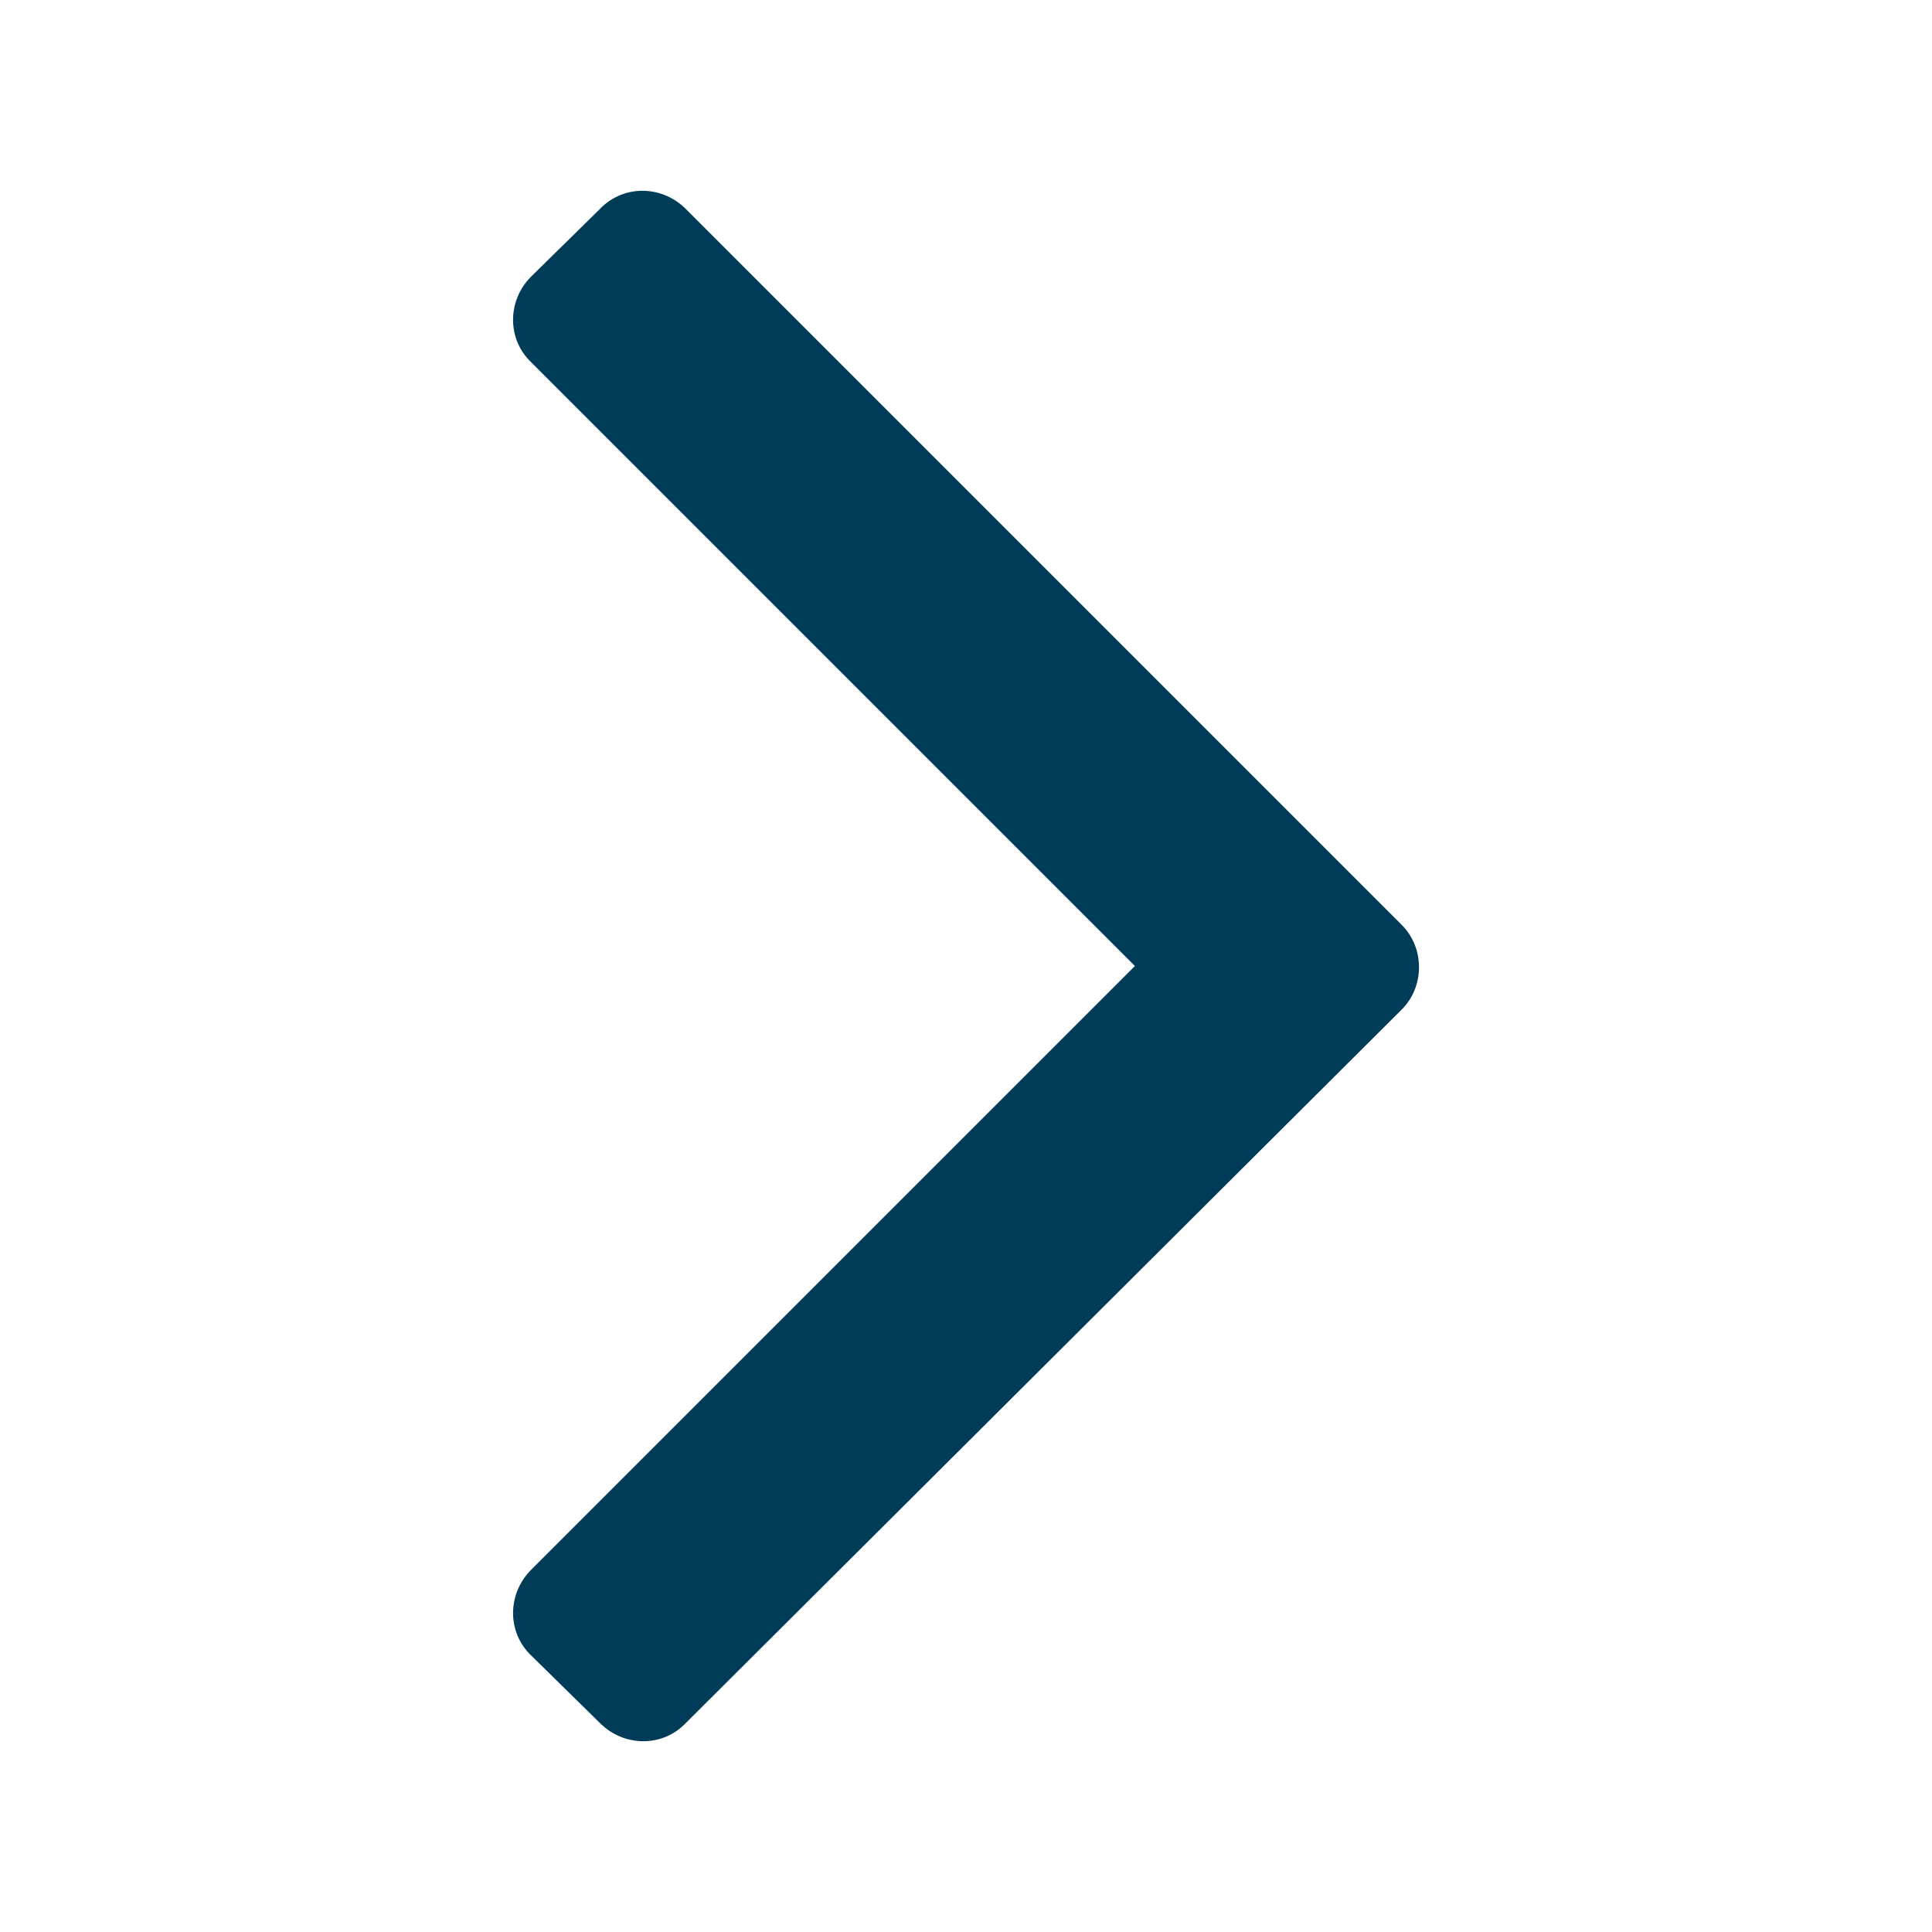
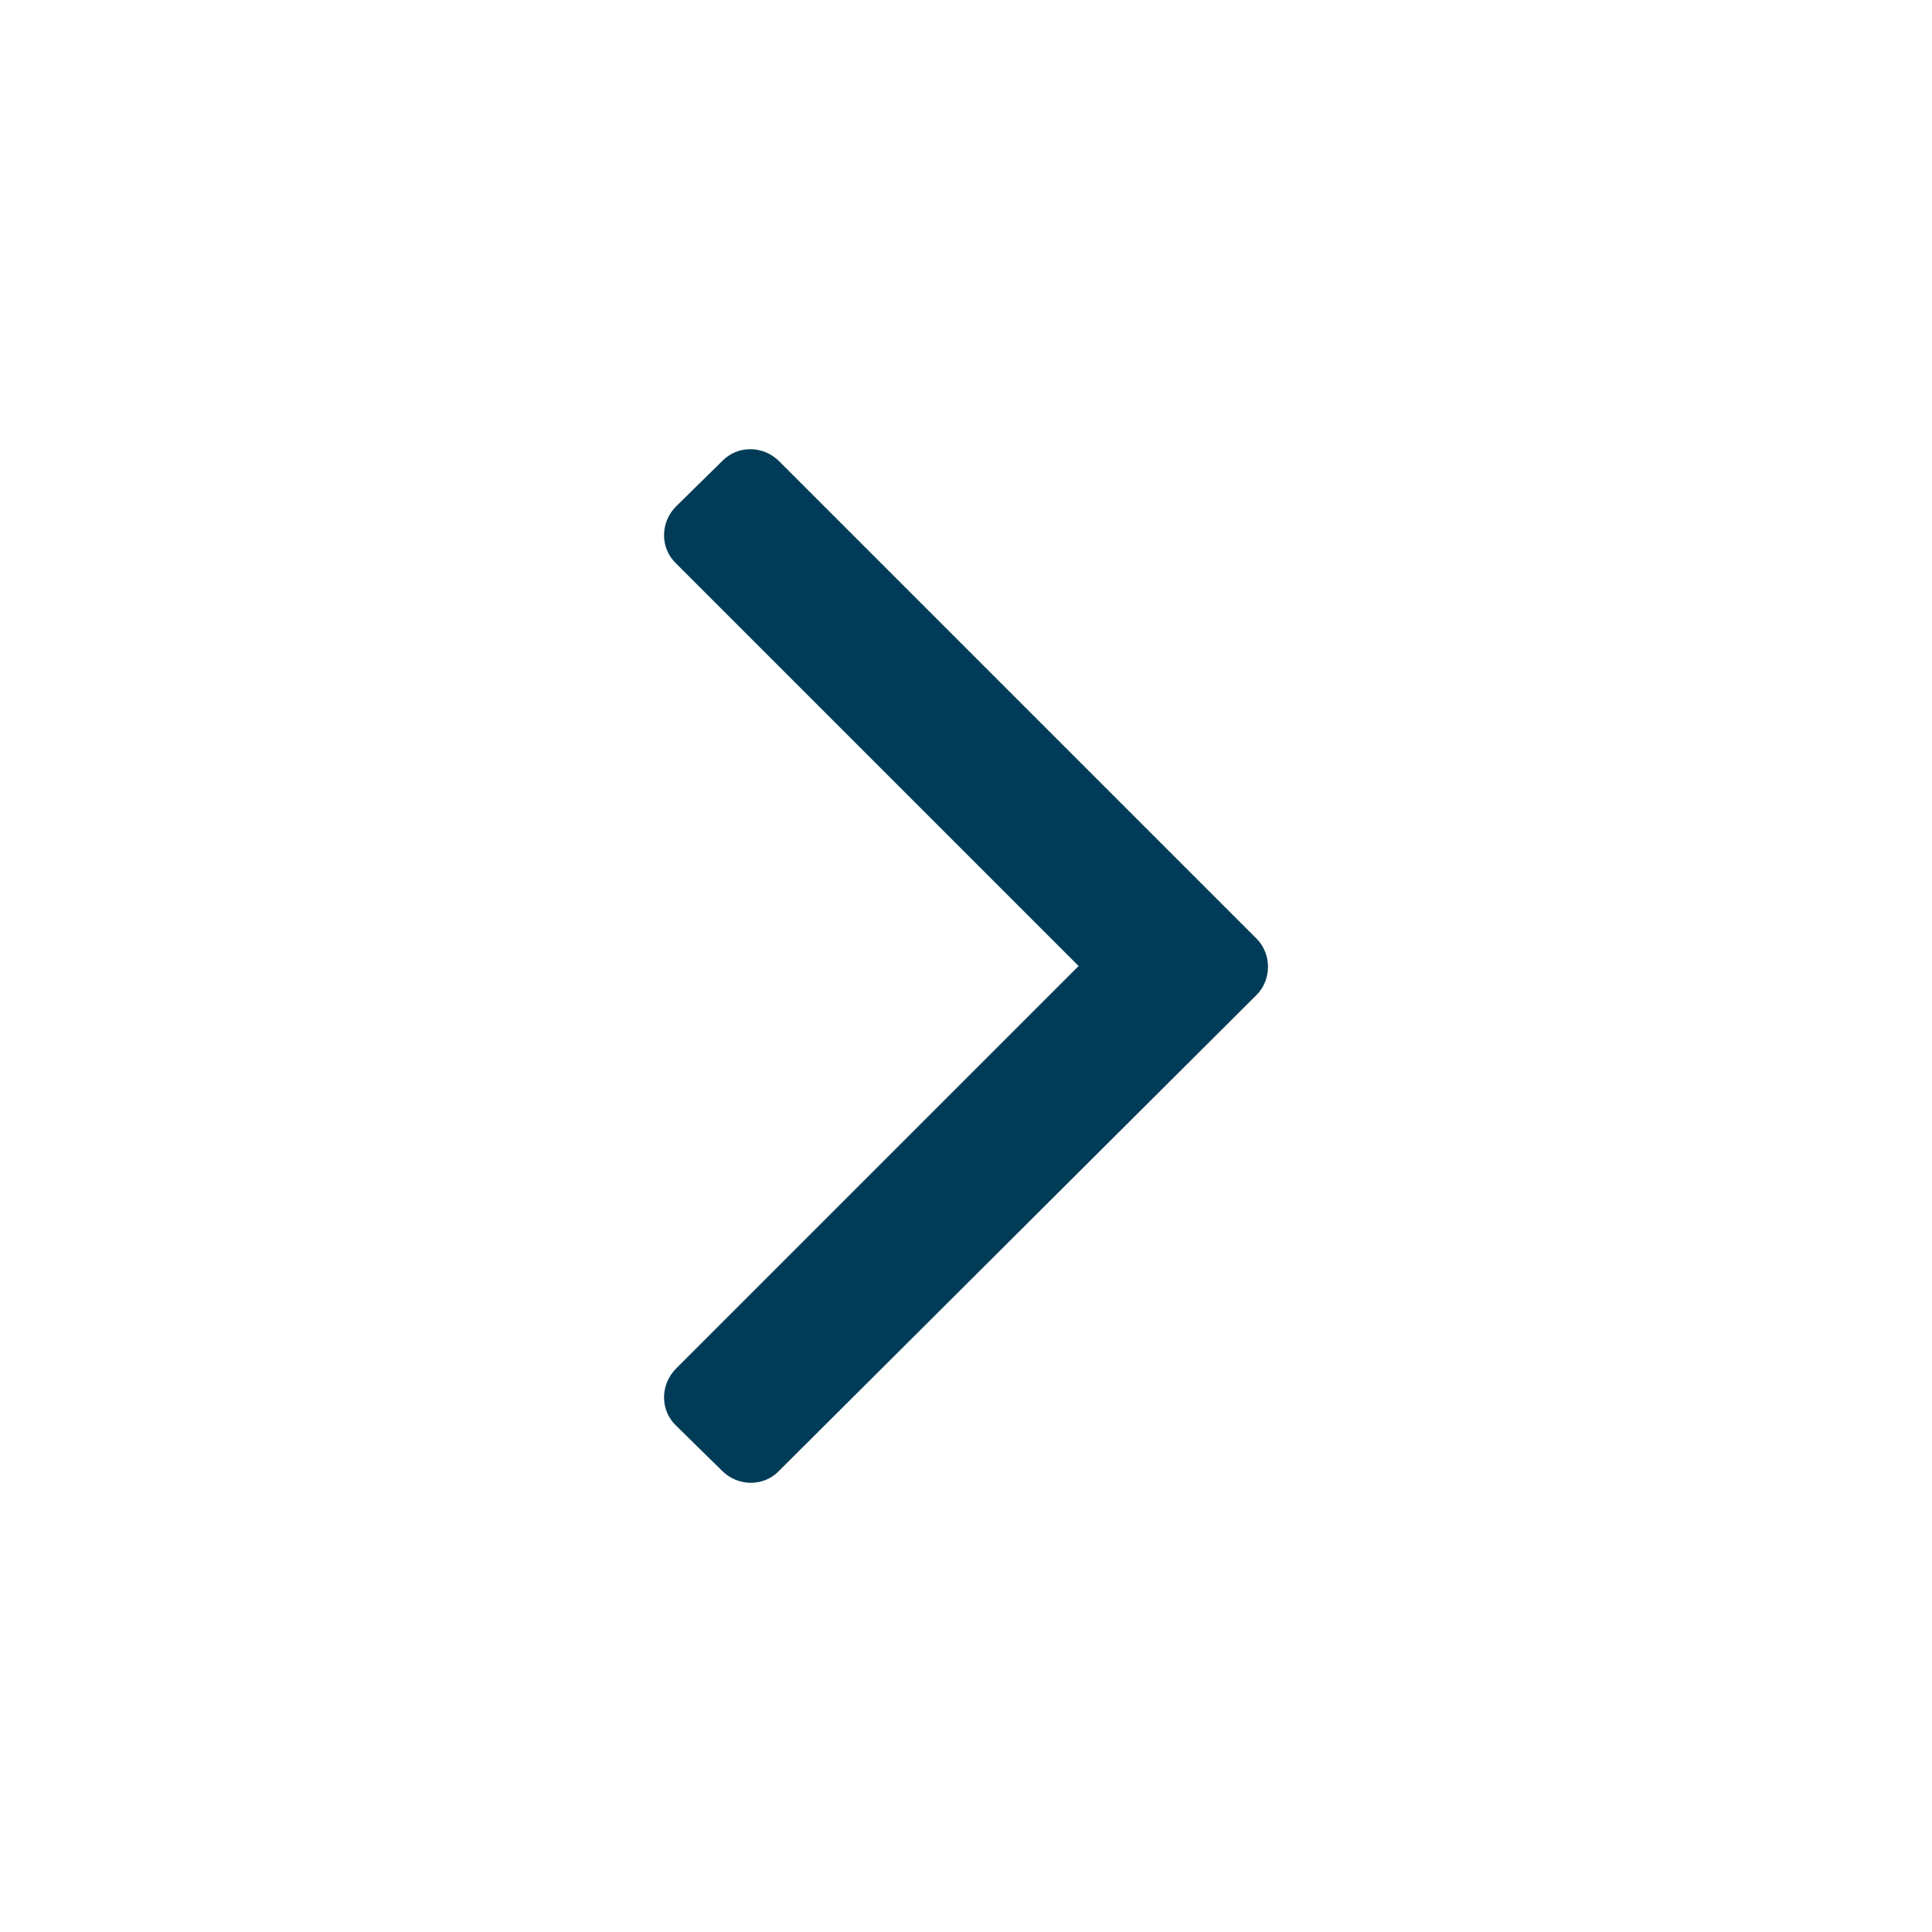
- <svg xmlns="http://www.w3.org/2000/svg" width="16" height="16" viewBox="0 0 16 16" fill="none">
-   <path d="M4.969 14.27L4.399 13.71C4.199 13.52 4.199 13.2 4.399 13L9.399 8L4.399 3C4.199 2.81 4.199 2.49 4.399 2.29L4.969 1.73C5.159 1.53 5.479 1.53 5.679 1.73L11.609 7.66C11.799 7.85 11.799 8.17 11.609 8.36L5.679 14.27C5.489 14.47 5.169 14.47 4.969 14.27Z" fill="#003C57" />
+ <svg xmlns="http://www.w3.org/2000/svg" width="24" height="24" viewBox="0 0 24 24" fill="none">
+   <path d="M8.969 18.27L8.399 17.71C8.199 17.52 8.199 17.2 8.399 17L13.399 12L8.399 7C8.199 6.81 8.199 6.49 8.399 6.29L8.969 5.73C9.159 5.53 9.479 5.53 9.679 5.73L15.609 11.66C15.799 11.85 15.799 12.17 15.609 12.36L9.679 18.27C9.489 18.47 9.169 18.47 8.969 18.27Z" fill="#003C57" />
</svg>
